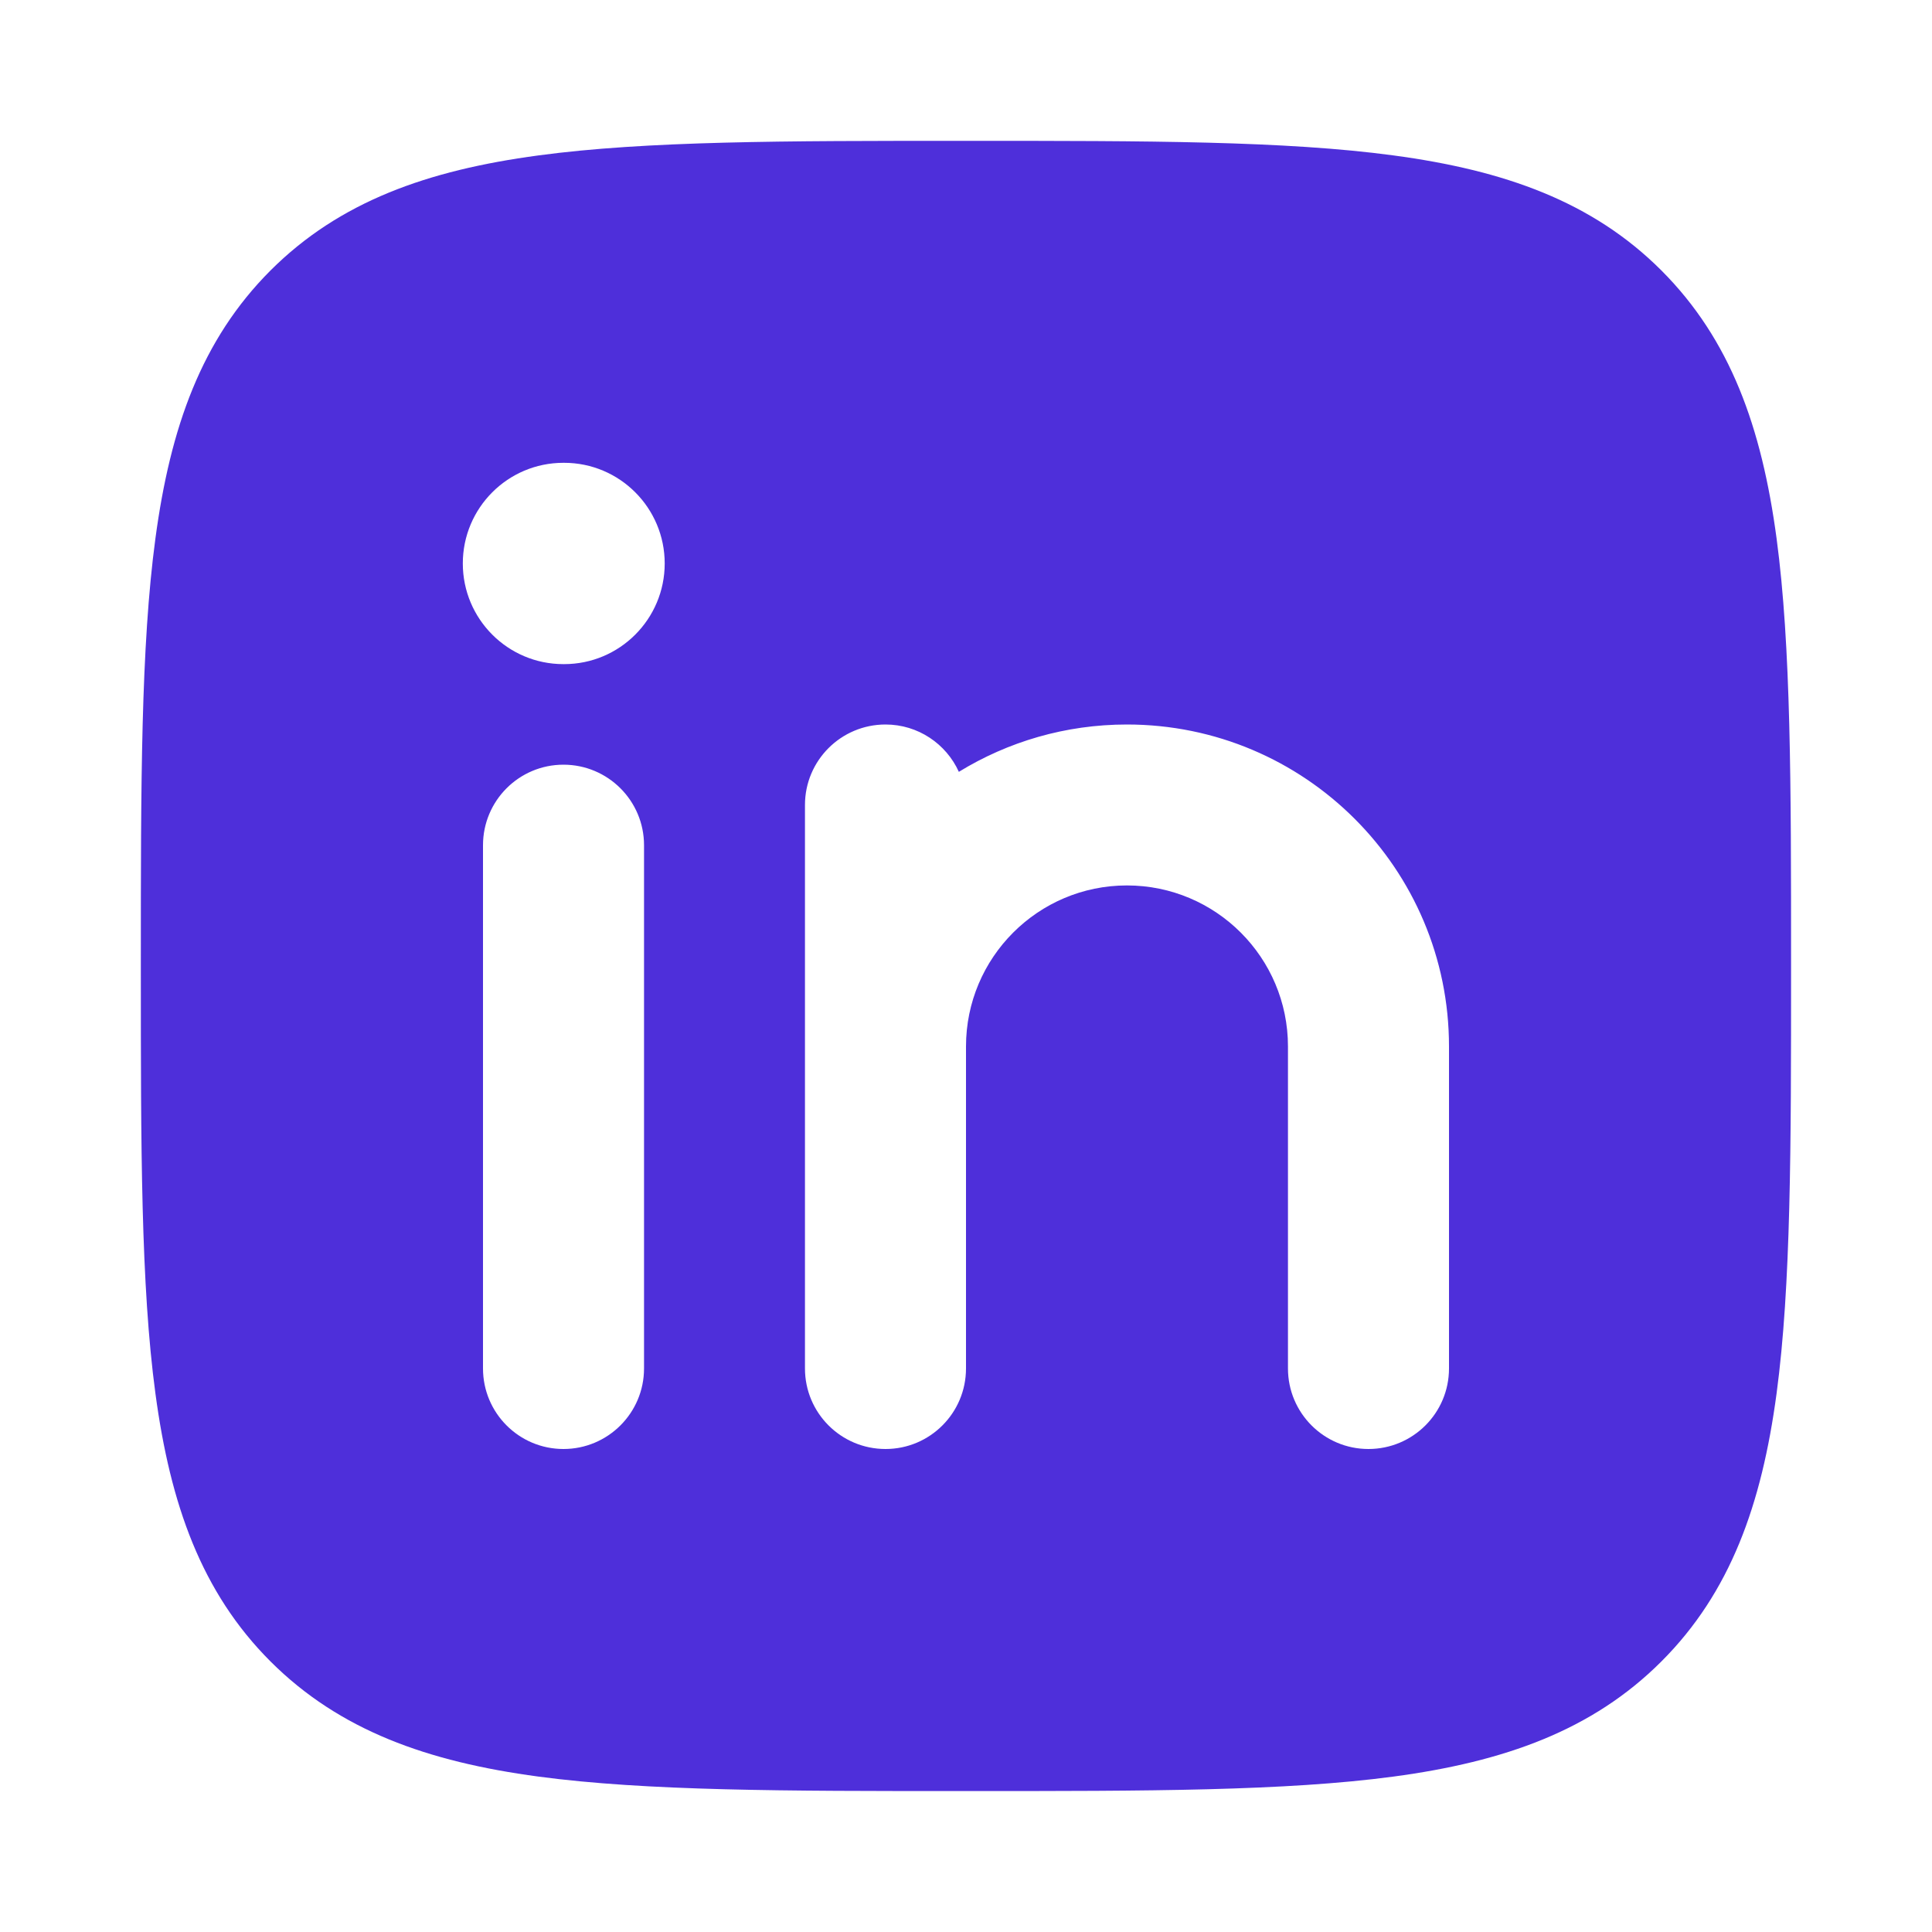
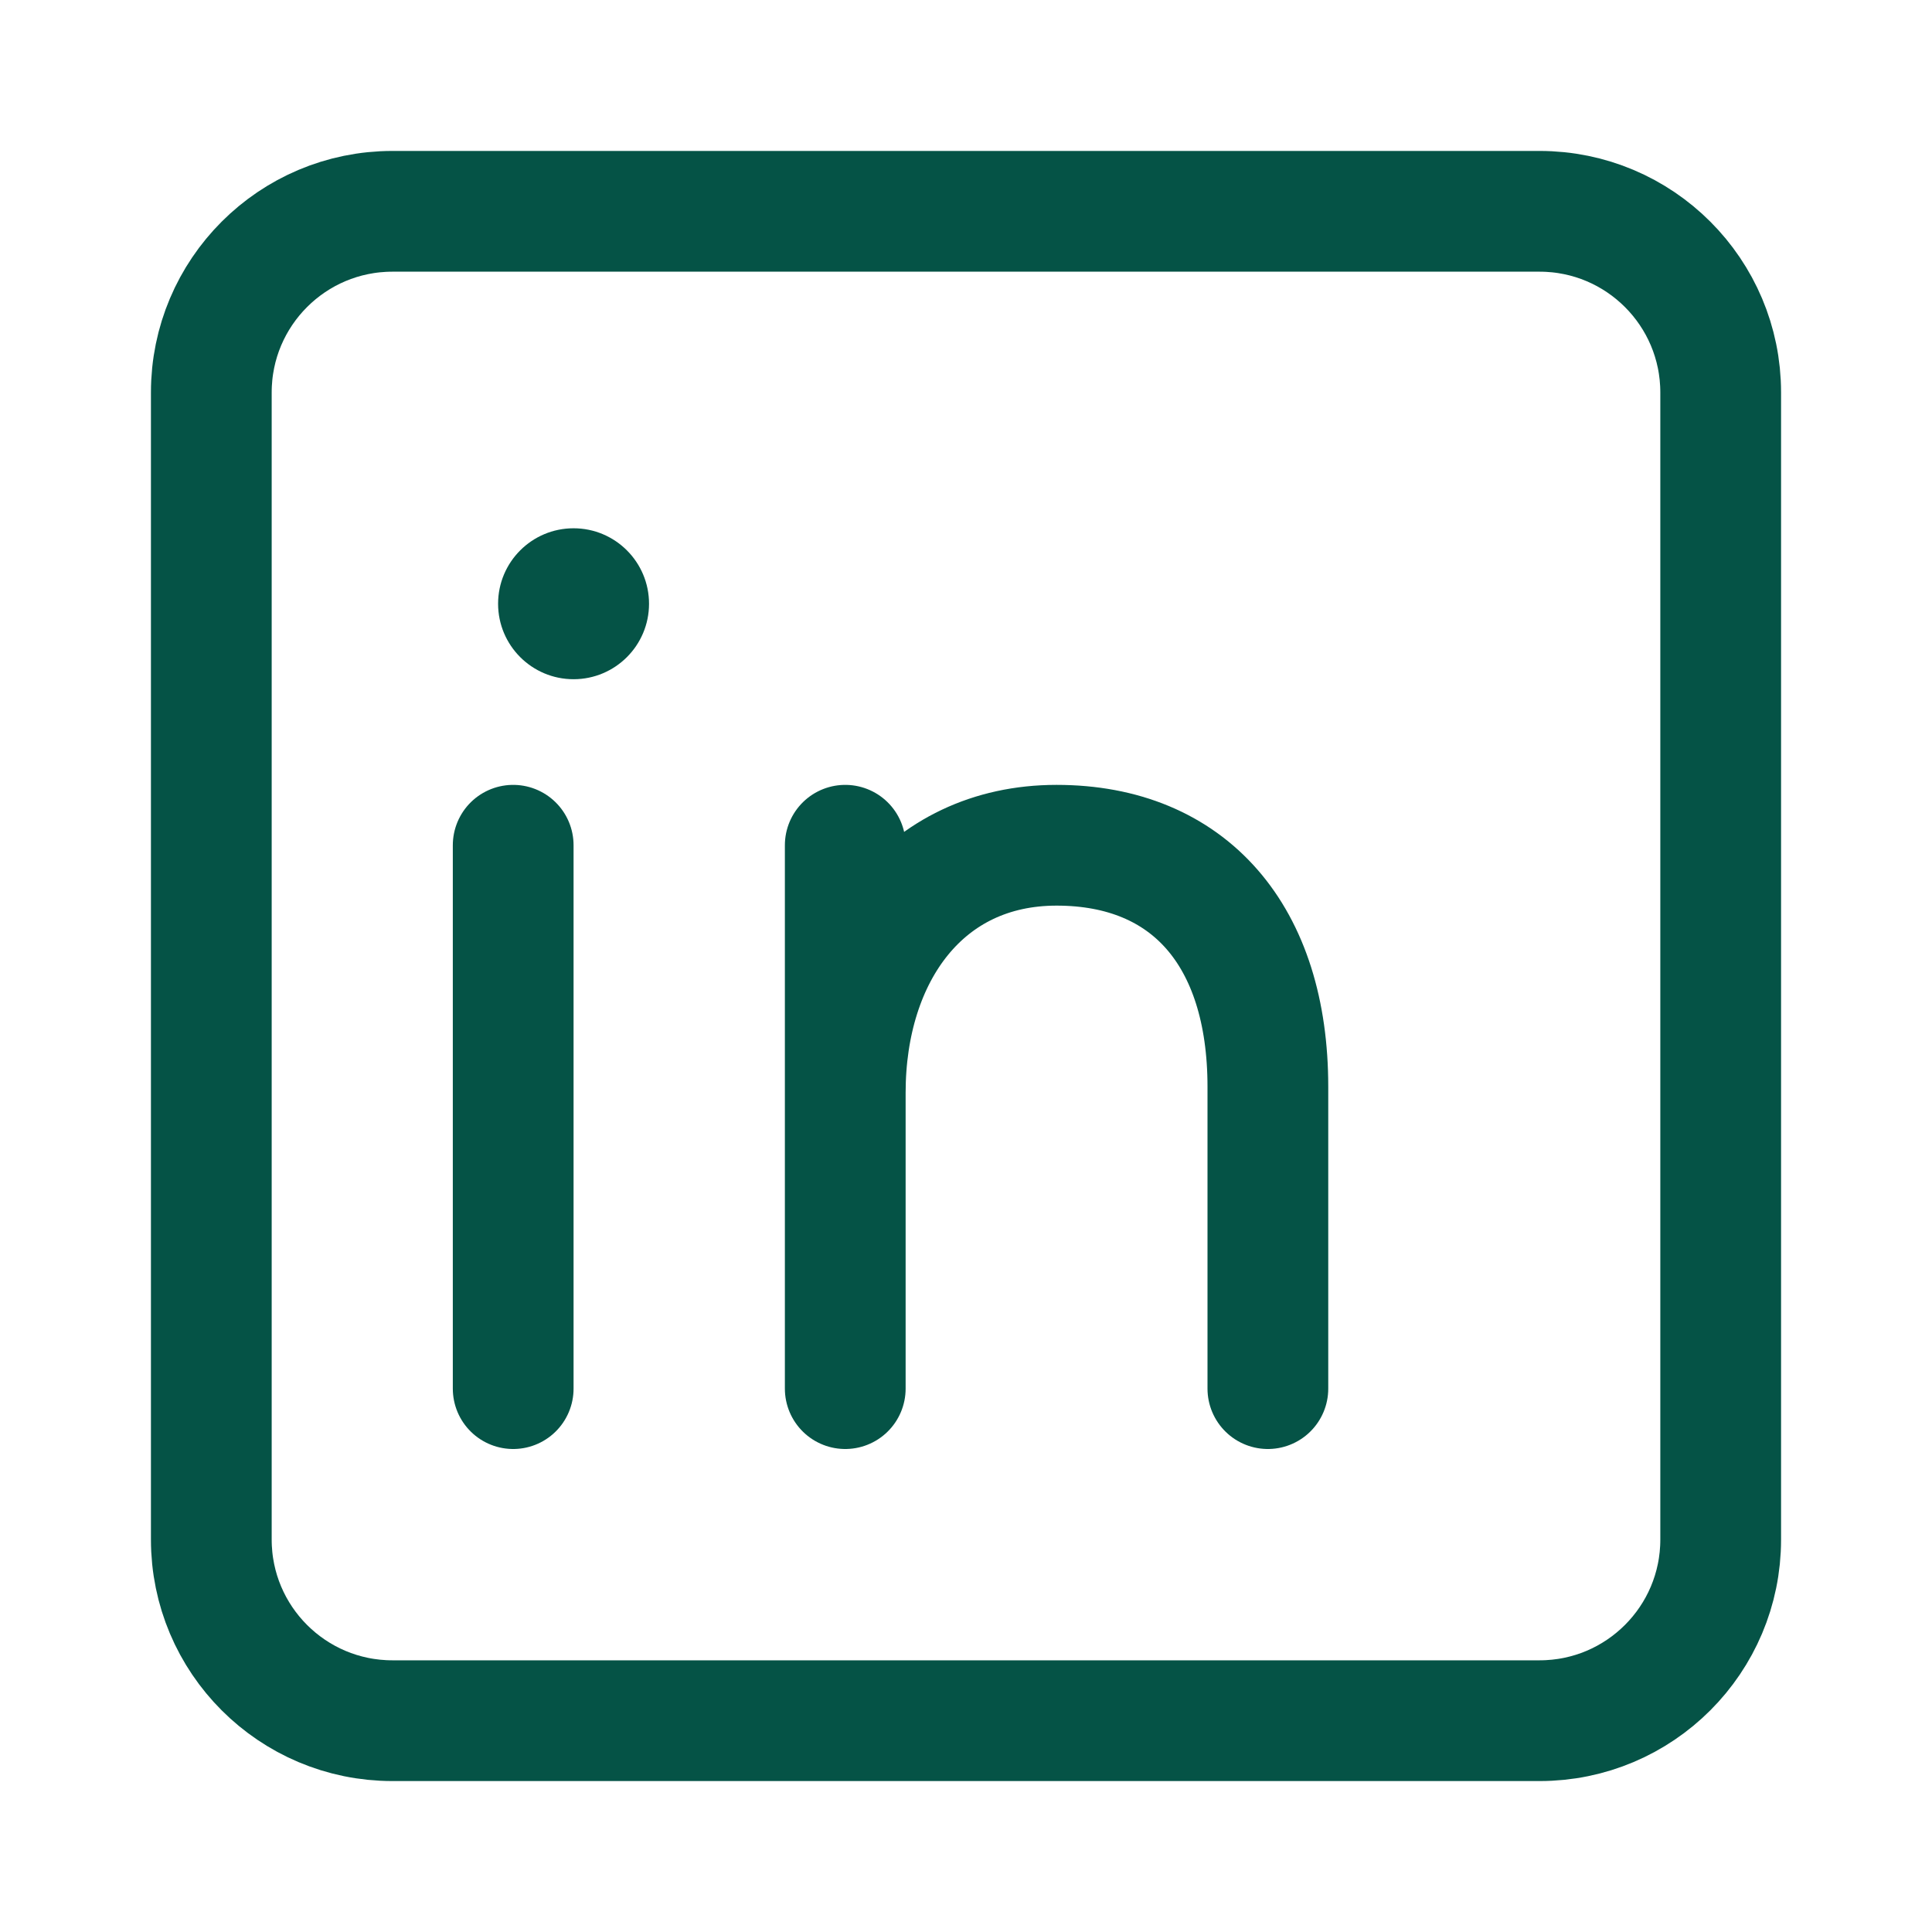
- <svg xmlns="http://www.w3.org/2000/svg" width="20" height="20" viewBox="0 0 20 20" fill="none">
-   <path fill-rule="evenodd" clip-rule="evenodd" d="M9.952 1.458H10.047C11.873 1.458 13.307 1.458 14.426 1.609C15.573 1.763 16.484 2.085 17.199 2.8C17.914 3.516 18.237 4.426 18.391 5.573C18.541 6.693 18.541 8.126 18.541 9.952V10.047C18.541 11.873 18.541 13.307 18.391 14.426C18.237 15.573 17.914 16.484 17.199 17.199C16.484 17.914 15.573 18.237 14.426 18.391C13.307 18.541 11.873 18.541 10.047 18.541H9.952C8.126 18.541 6.693 18.541 5.573 18.391C4.426 18.237 3.516 17.914 2.8 17.199C2.085 16.484 1.763 15.573 1.609 14.426C1.458 13.307 1.458 11.873 1.458 10.047V9.952C1.458 8.126 1.458 6.693 1.609 5.573C1.763 4.426 2.085 3.516 2.8 2.8C3.516 2.085 4.426 1.763 5.573 1.609C6.693 1.458 8.126 1.458 9.952 1.458ZM6.667 8.75C6.667 8.289 6.293 7.916 5.833 7.916C5.373 7.916 5 8.289 5 8.75V14.166C5 14.627 5.373 15 5.833 15C6.293 15 6.667 14.627 6.667 14.166V8.75ZM9.167 7.5C9.504 7.5 9.795 7.701 9.926 7.99C10.433 7.679 11.029 7.5 11.666 7.5C13.507 7.5 15 8.992 15 10.833V14.166C15 14.627 14.627 15 14.166 15C13.706 15 13.333 14.627 13.333 14.166V10.833C13.333 9.913 12.587 9.166 11.666 9.166C10.746 9.166 10 9.913 10 10.833V14.166C10 14.627 9.627 15 9.167 15C8.706 15 8.333 14.627 8.333 14.166V8.333C8.333 7.873 8.706 7.5 9.167 7.5ZM6.881 5.833C6.881 6.408 6.415 6.875 5.84 6.875H5.832C5.257 6.875 4.791 6.408 4.791 5.833C4.791 5.258 5.257 4.791 5.832 4.791H5.84C6.415 4.791 6.881 5.258 6.881 5.833Z" fill="#4E2FDA" />
+ <svg xmlns="http://www.w3.org/2000/svg" width="32" height="32" viewBox="0 0 32 32" fill="none">
+   <rect x="3.5" y="3.5" width="25" height="25" rx="3" stroke="#055346" stroke-width="2" stroke-linecap="round" stroke-linejoin="round" />
+   <circle cx="9.5" cy="10" r="1.25" fill="#055346" />
+   <path d="M8.5 14V23M14 23V14M14 18.1C14 15.8 15.3 14 17.5 14C19.7 14 21 15.5 21 18V23" stroke="#055346" stroke-width="2" stroke-linecap="round" stroke-linejoin="round" />
</svg>
